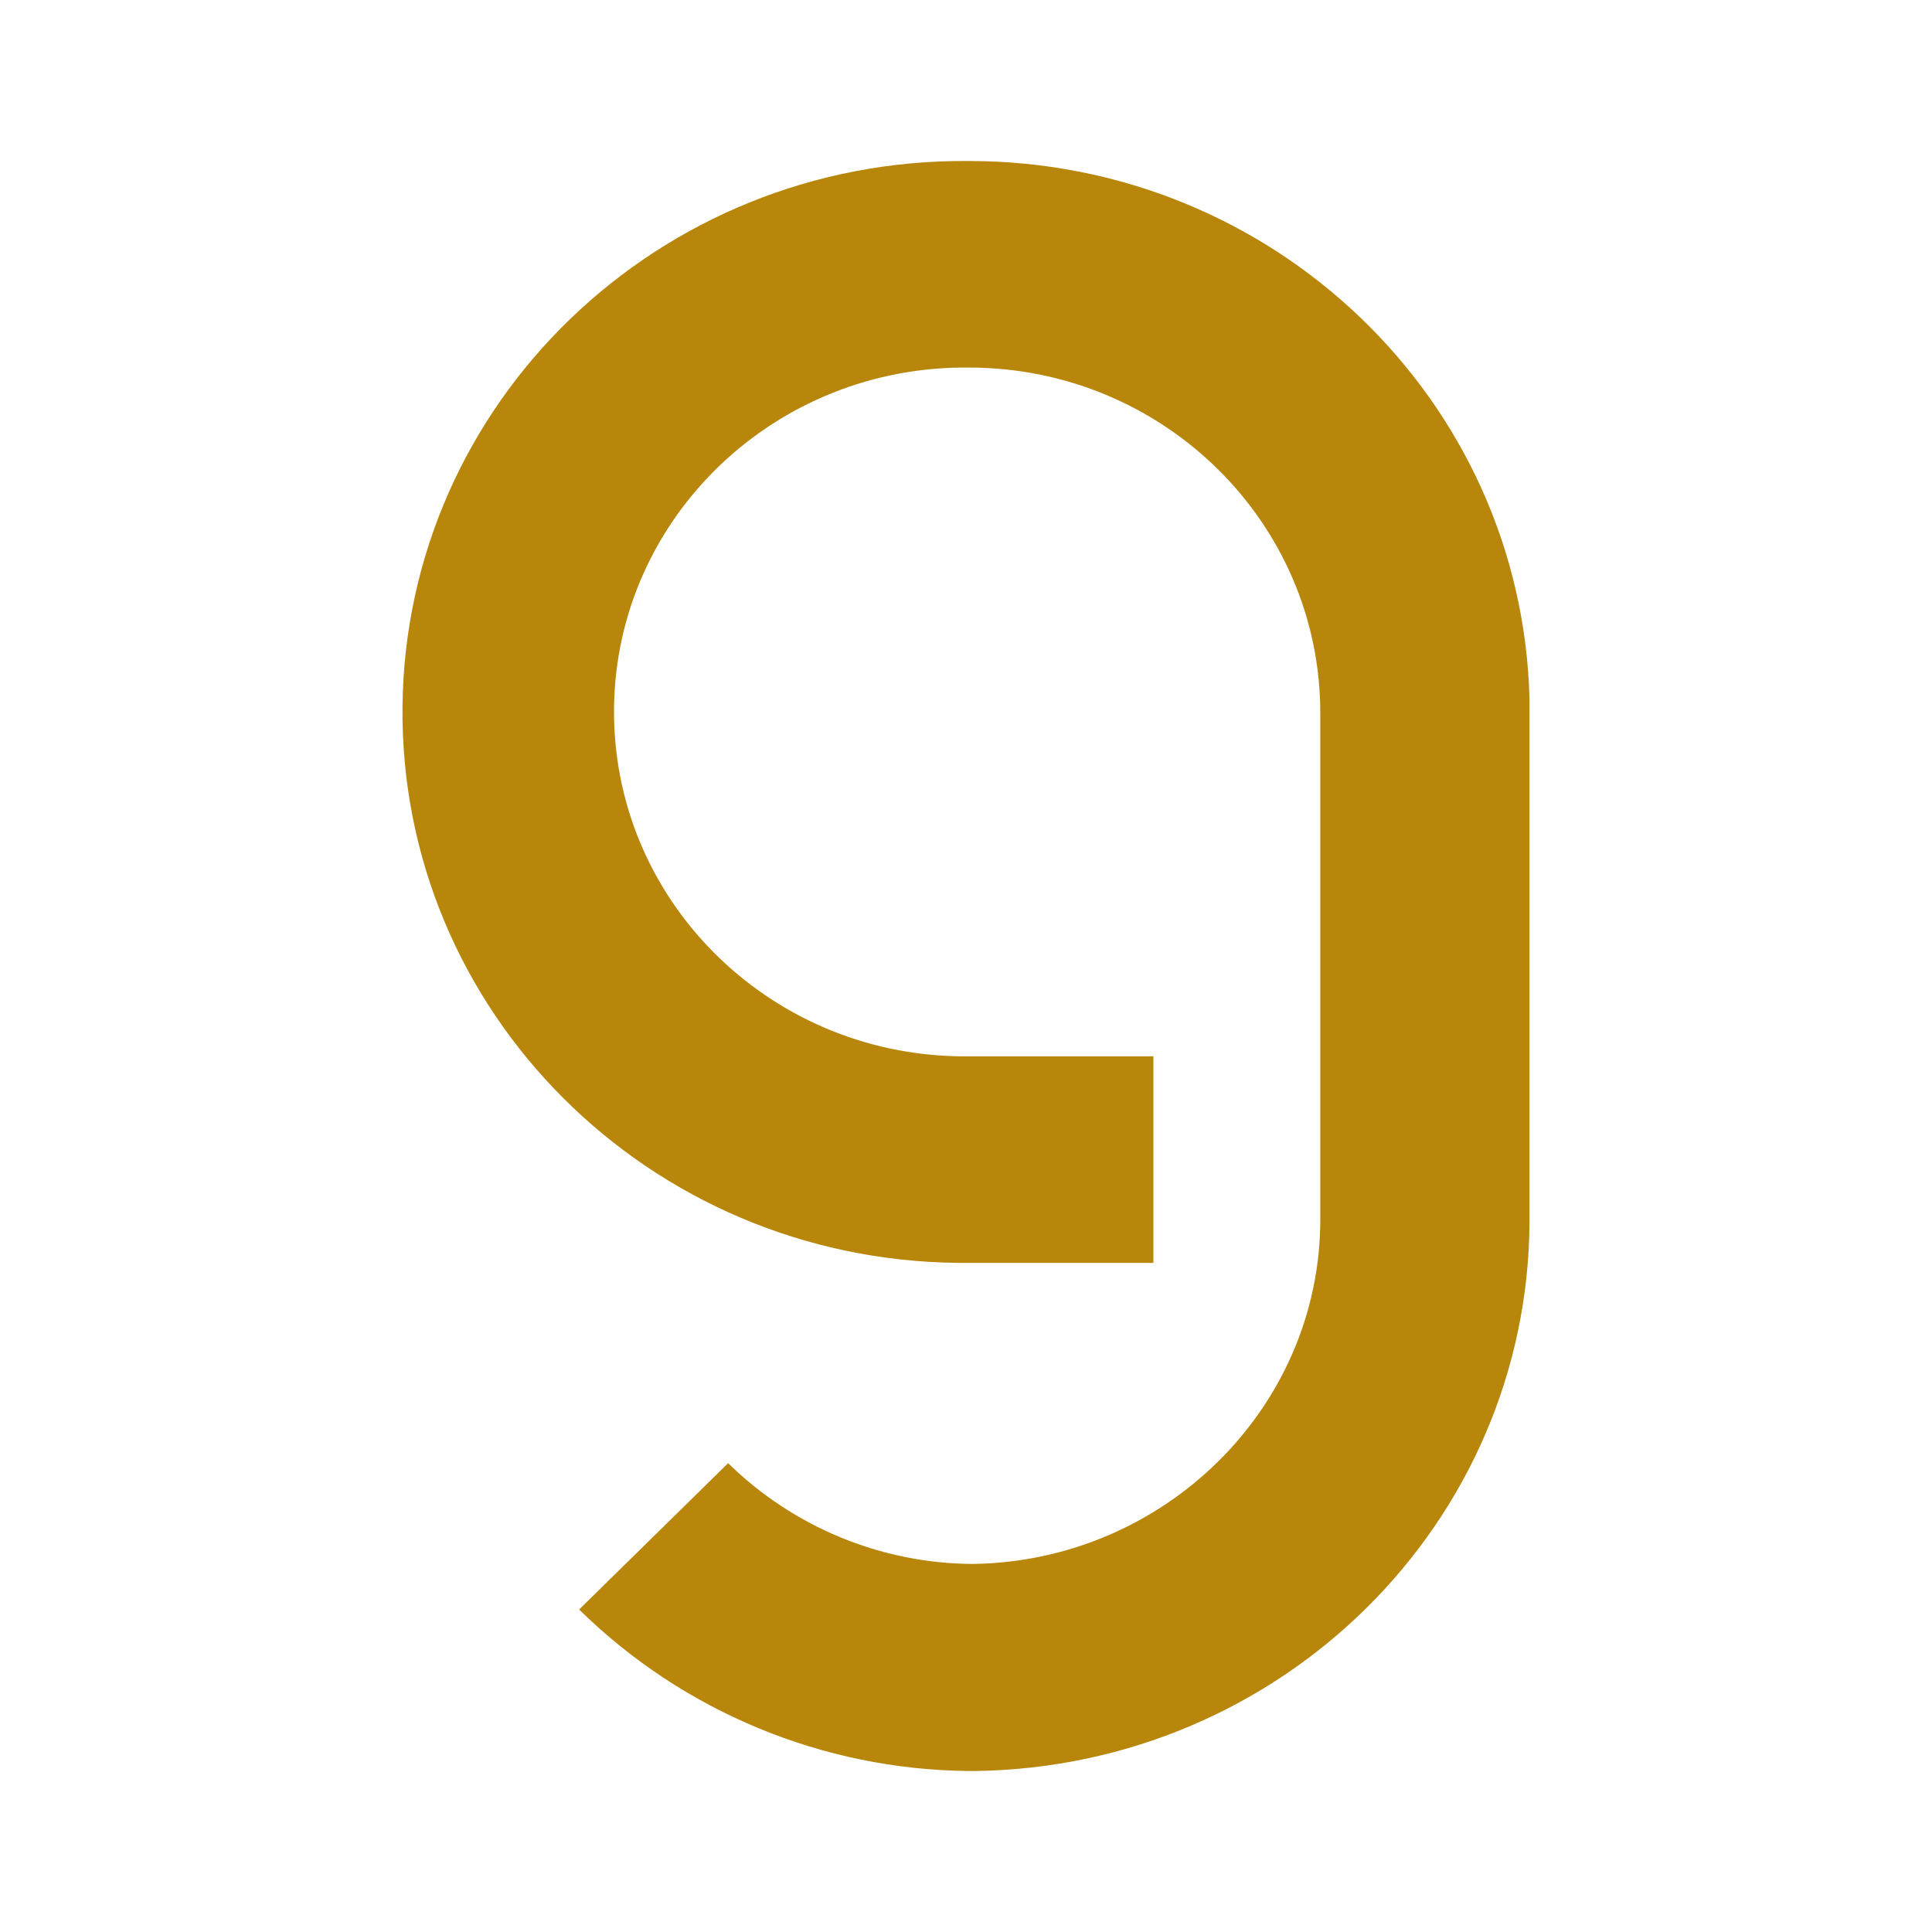
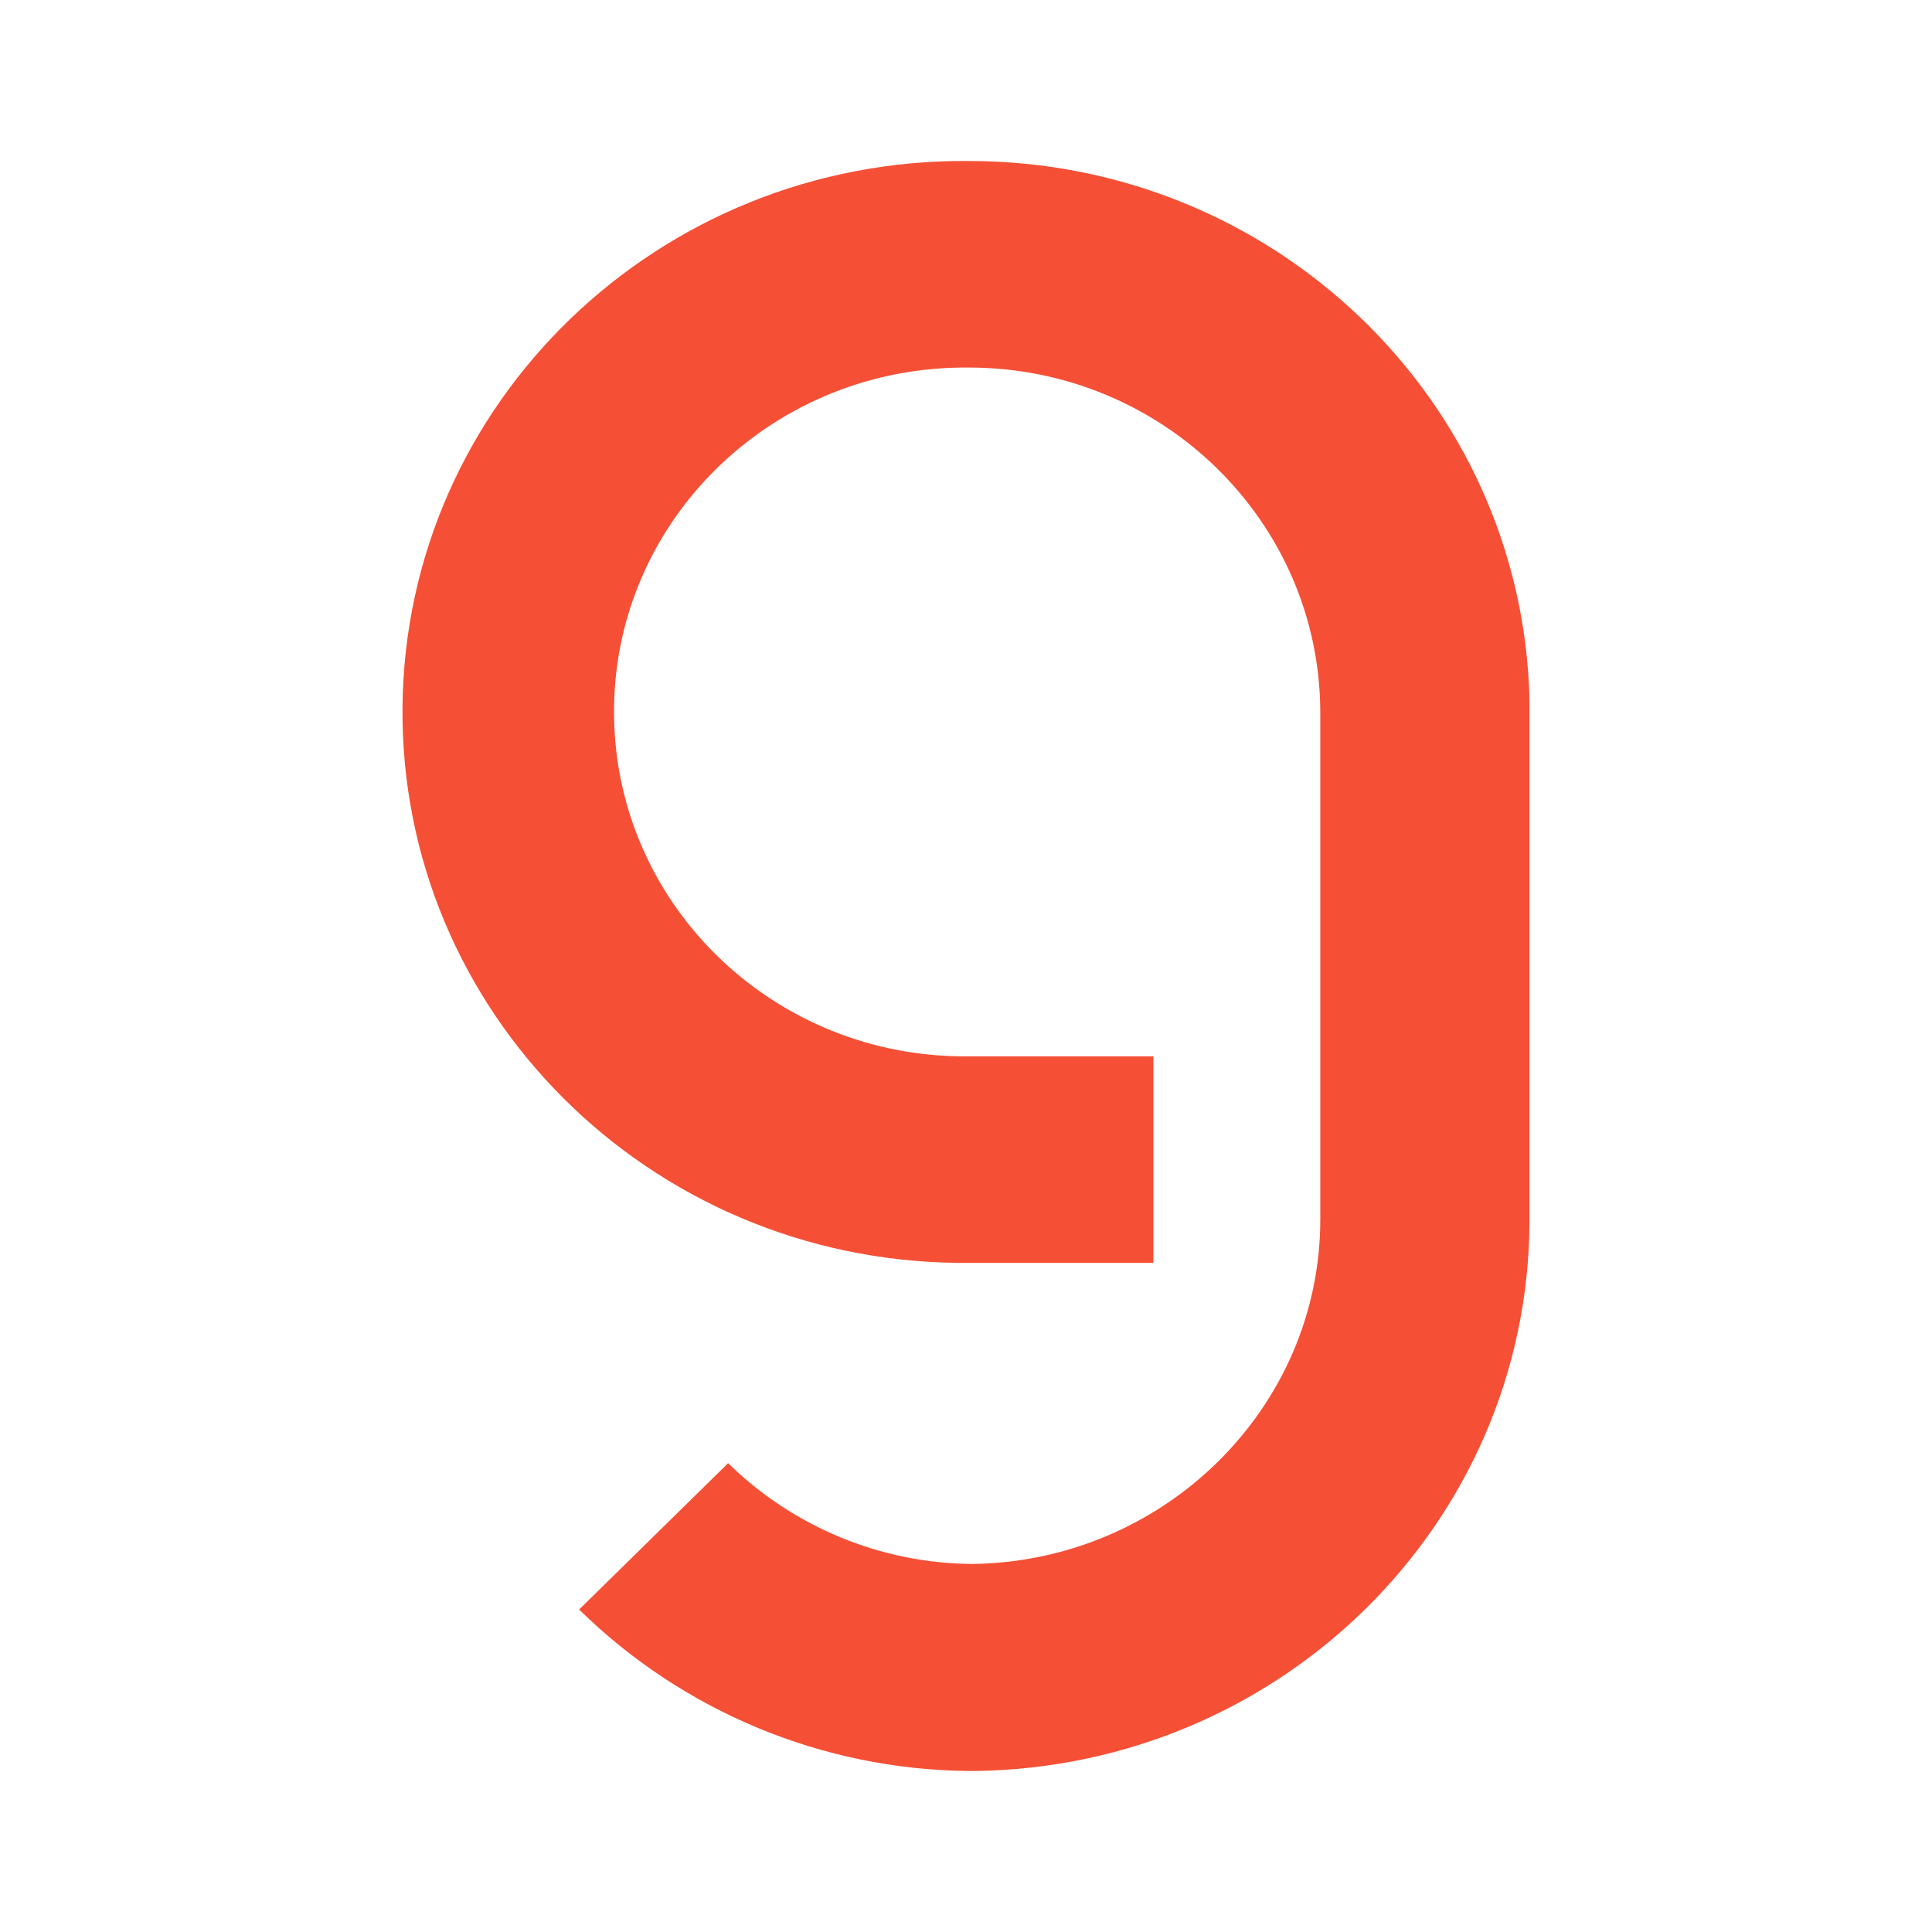
- <svg xmlns="http://www.w3.org/2000/svg" fill="#B8860B" fill-rule="evenodd" height="1em" style="flex:none;line-height:1" viewBox="0 0 24 24" width="1em">
+ <svg xmlns="http://www.w3.org/2000/svg" fill="#F55036" fill-rule="evenodd" height="1em" style="flex:none;line-height:1" viewBox="0 0 24 24" width="1em">
  <path d="M12.036 2c-3.853-.035-7 3-7.036 6.781-.035 3.782 3.055 6.872 6.908 6.907h2.42v-2.566h-2.292c-2.407.028-4.38-1.866-4.408-4.23-.029-2.362 1.901-4.298 4.308-4.326h.1c2.407 0 4.358 1.915 4.365 4.278v6.305c0 2.342-1.944 4.25-4.323 4.279a4.375 4.375 0 01-3.033-1.252l-1.851 1.818A7 7 0 0012.029 22h.092c3.803-.056 6.858-3.083 6.879-6.816v-6.5C18.907 4.963 15.817 2 12.036 2z" />
</svg>
